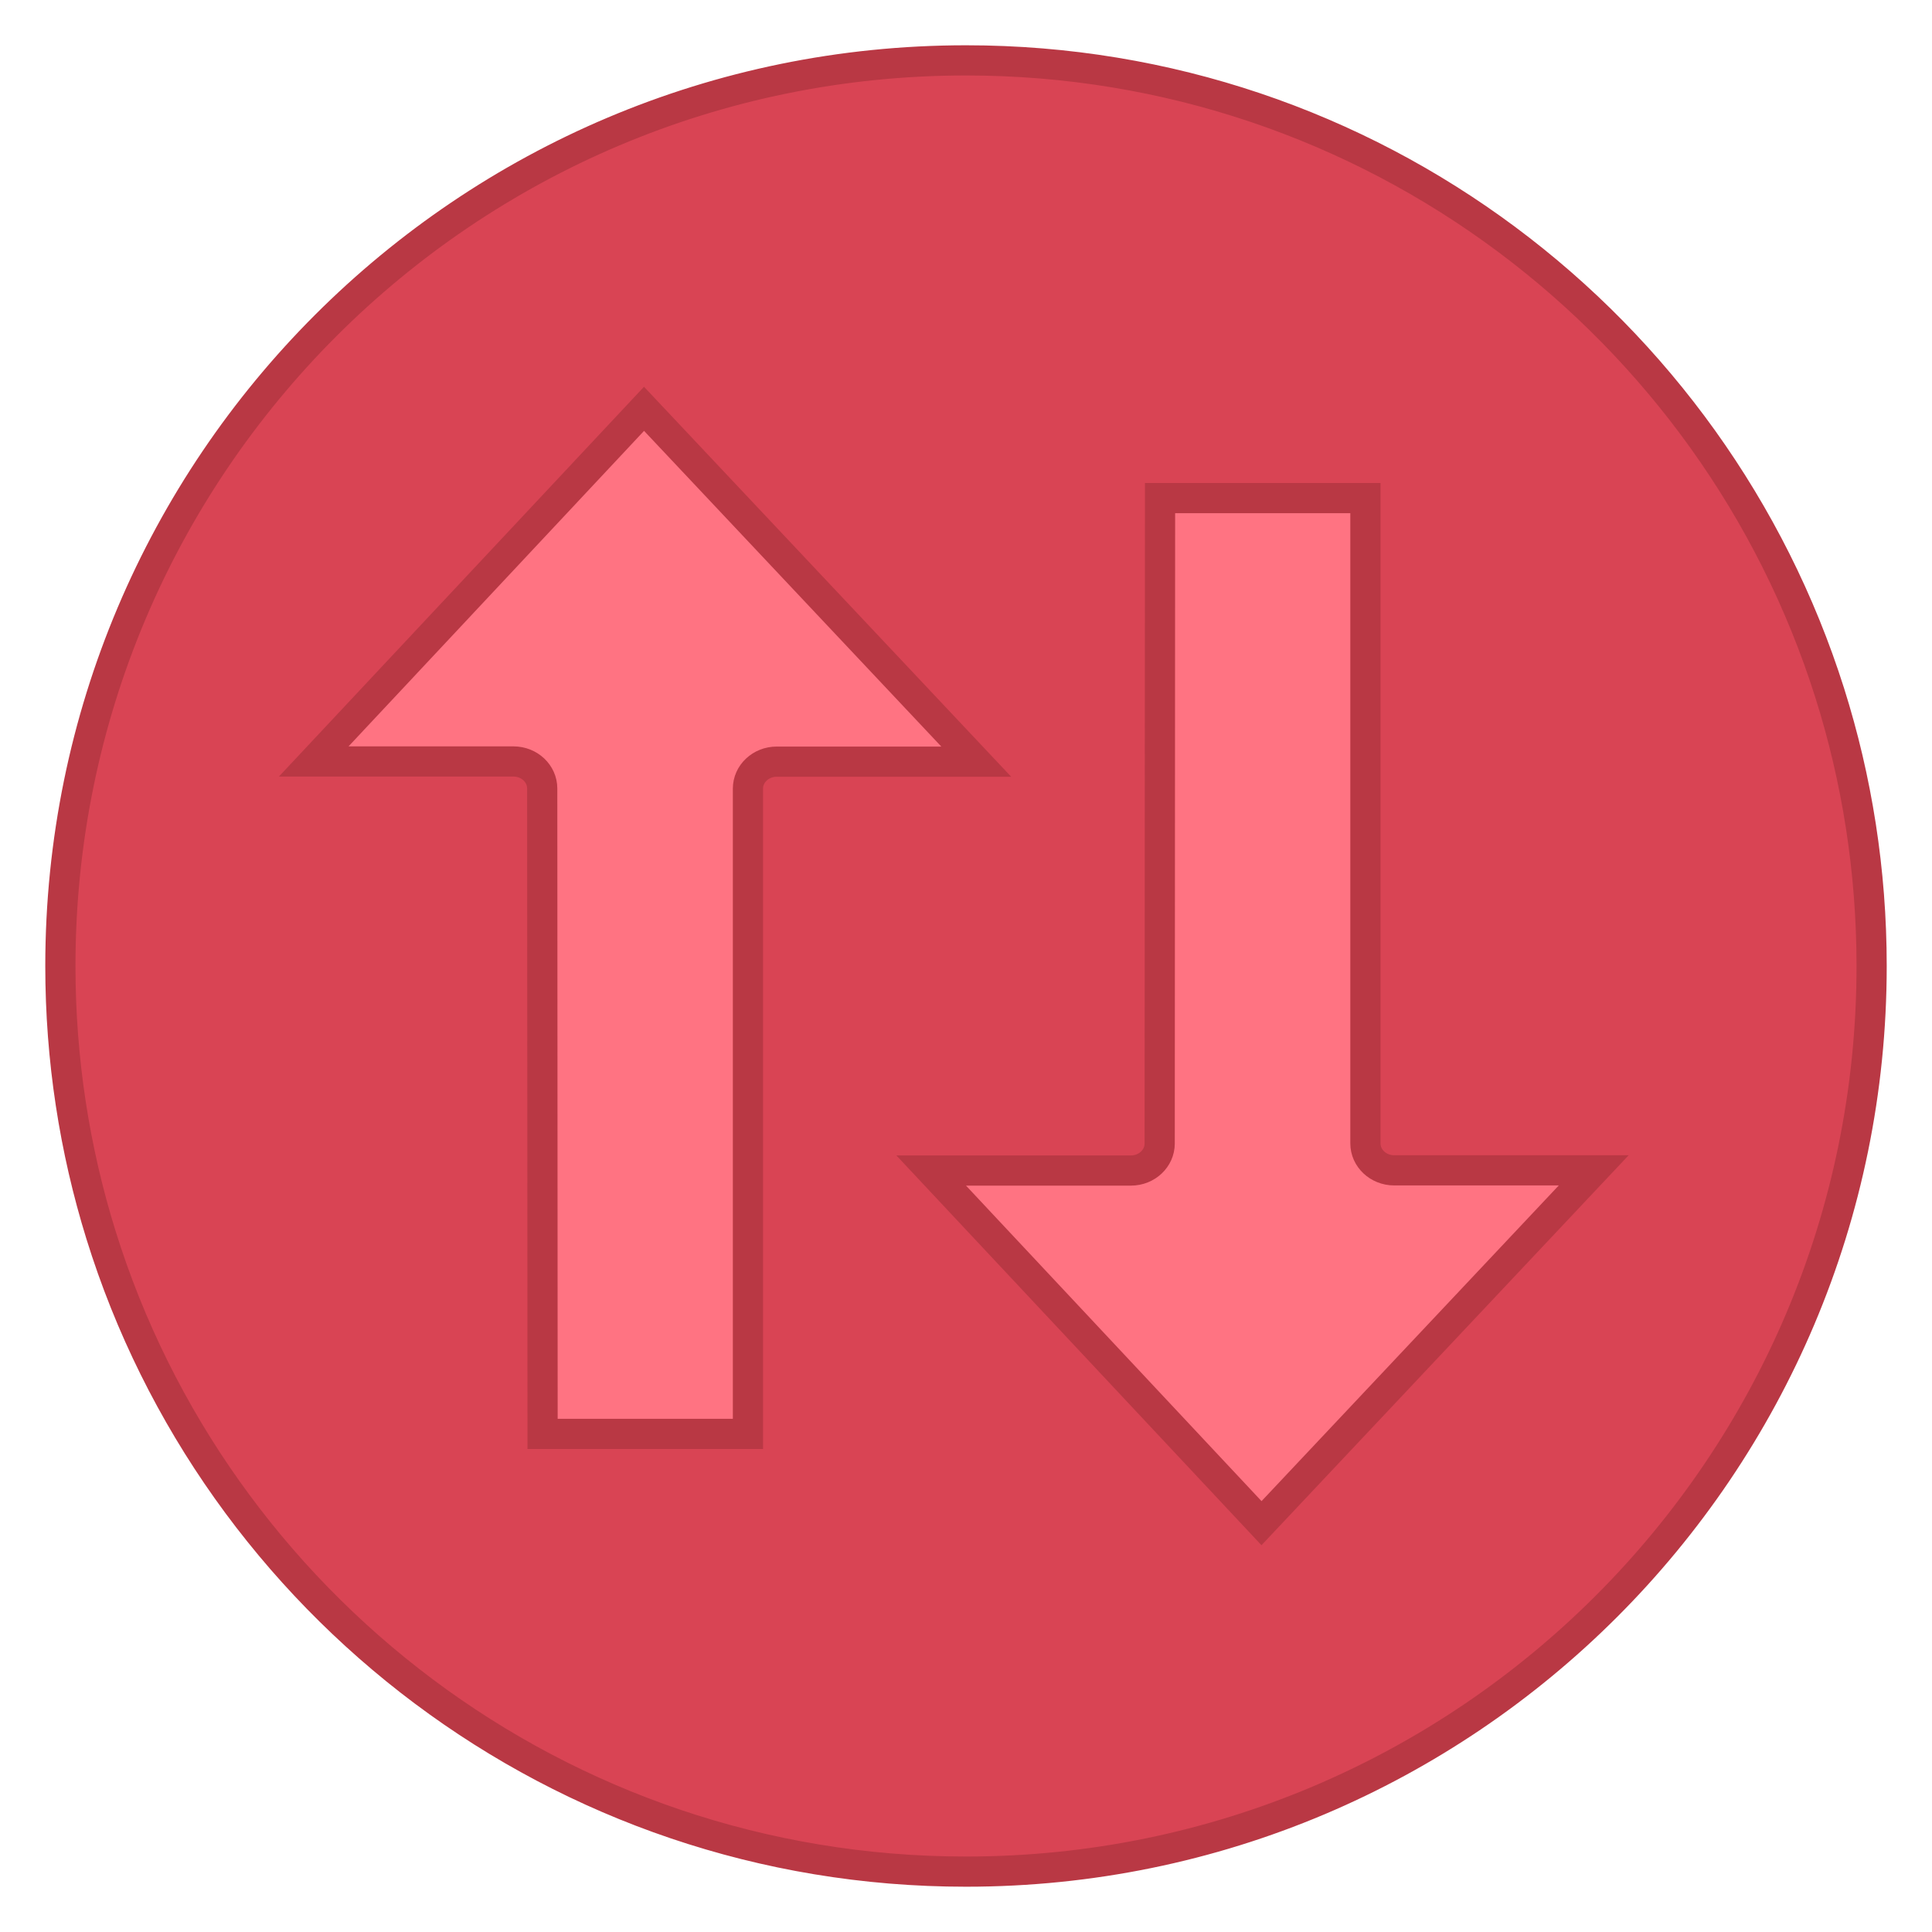
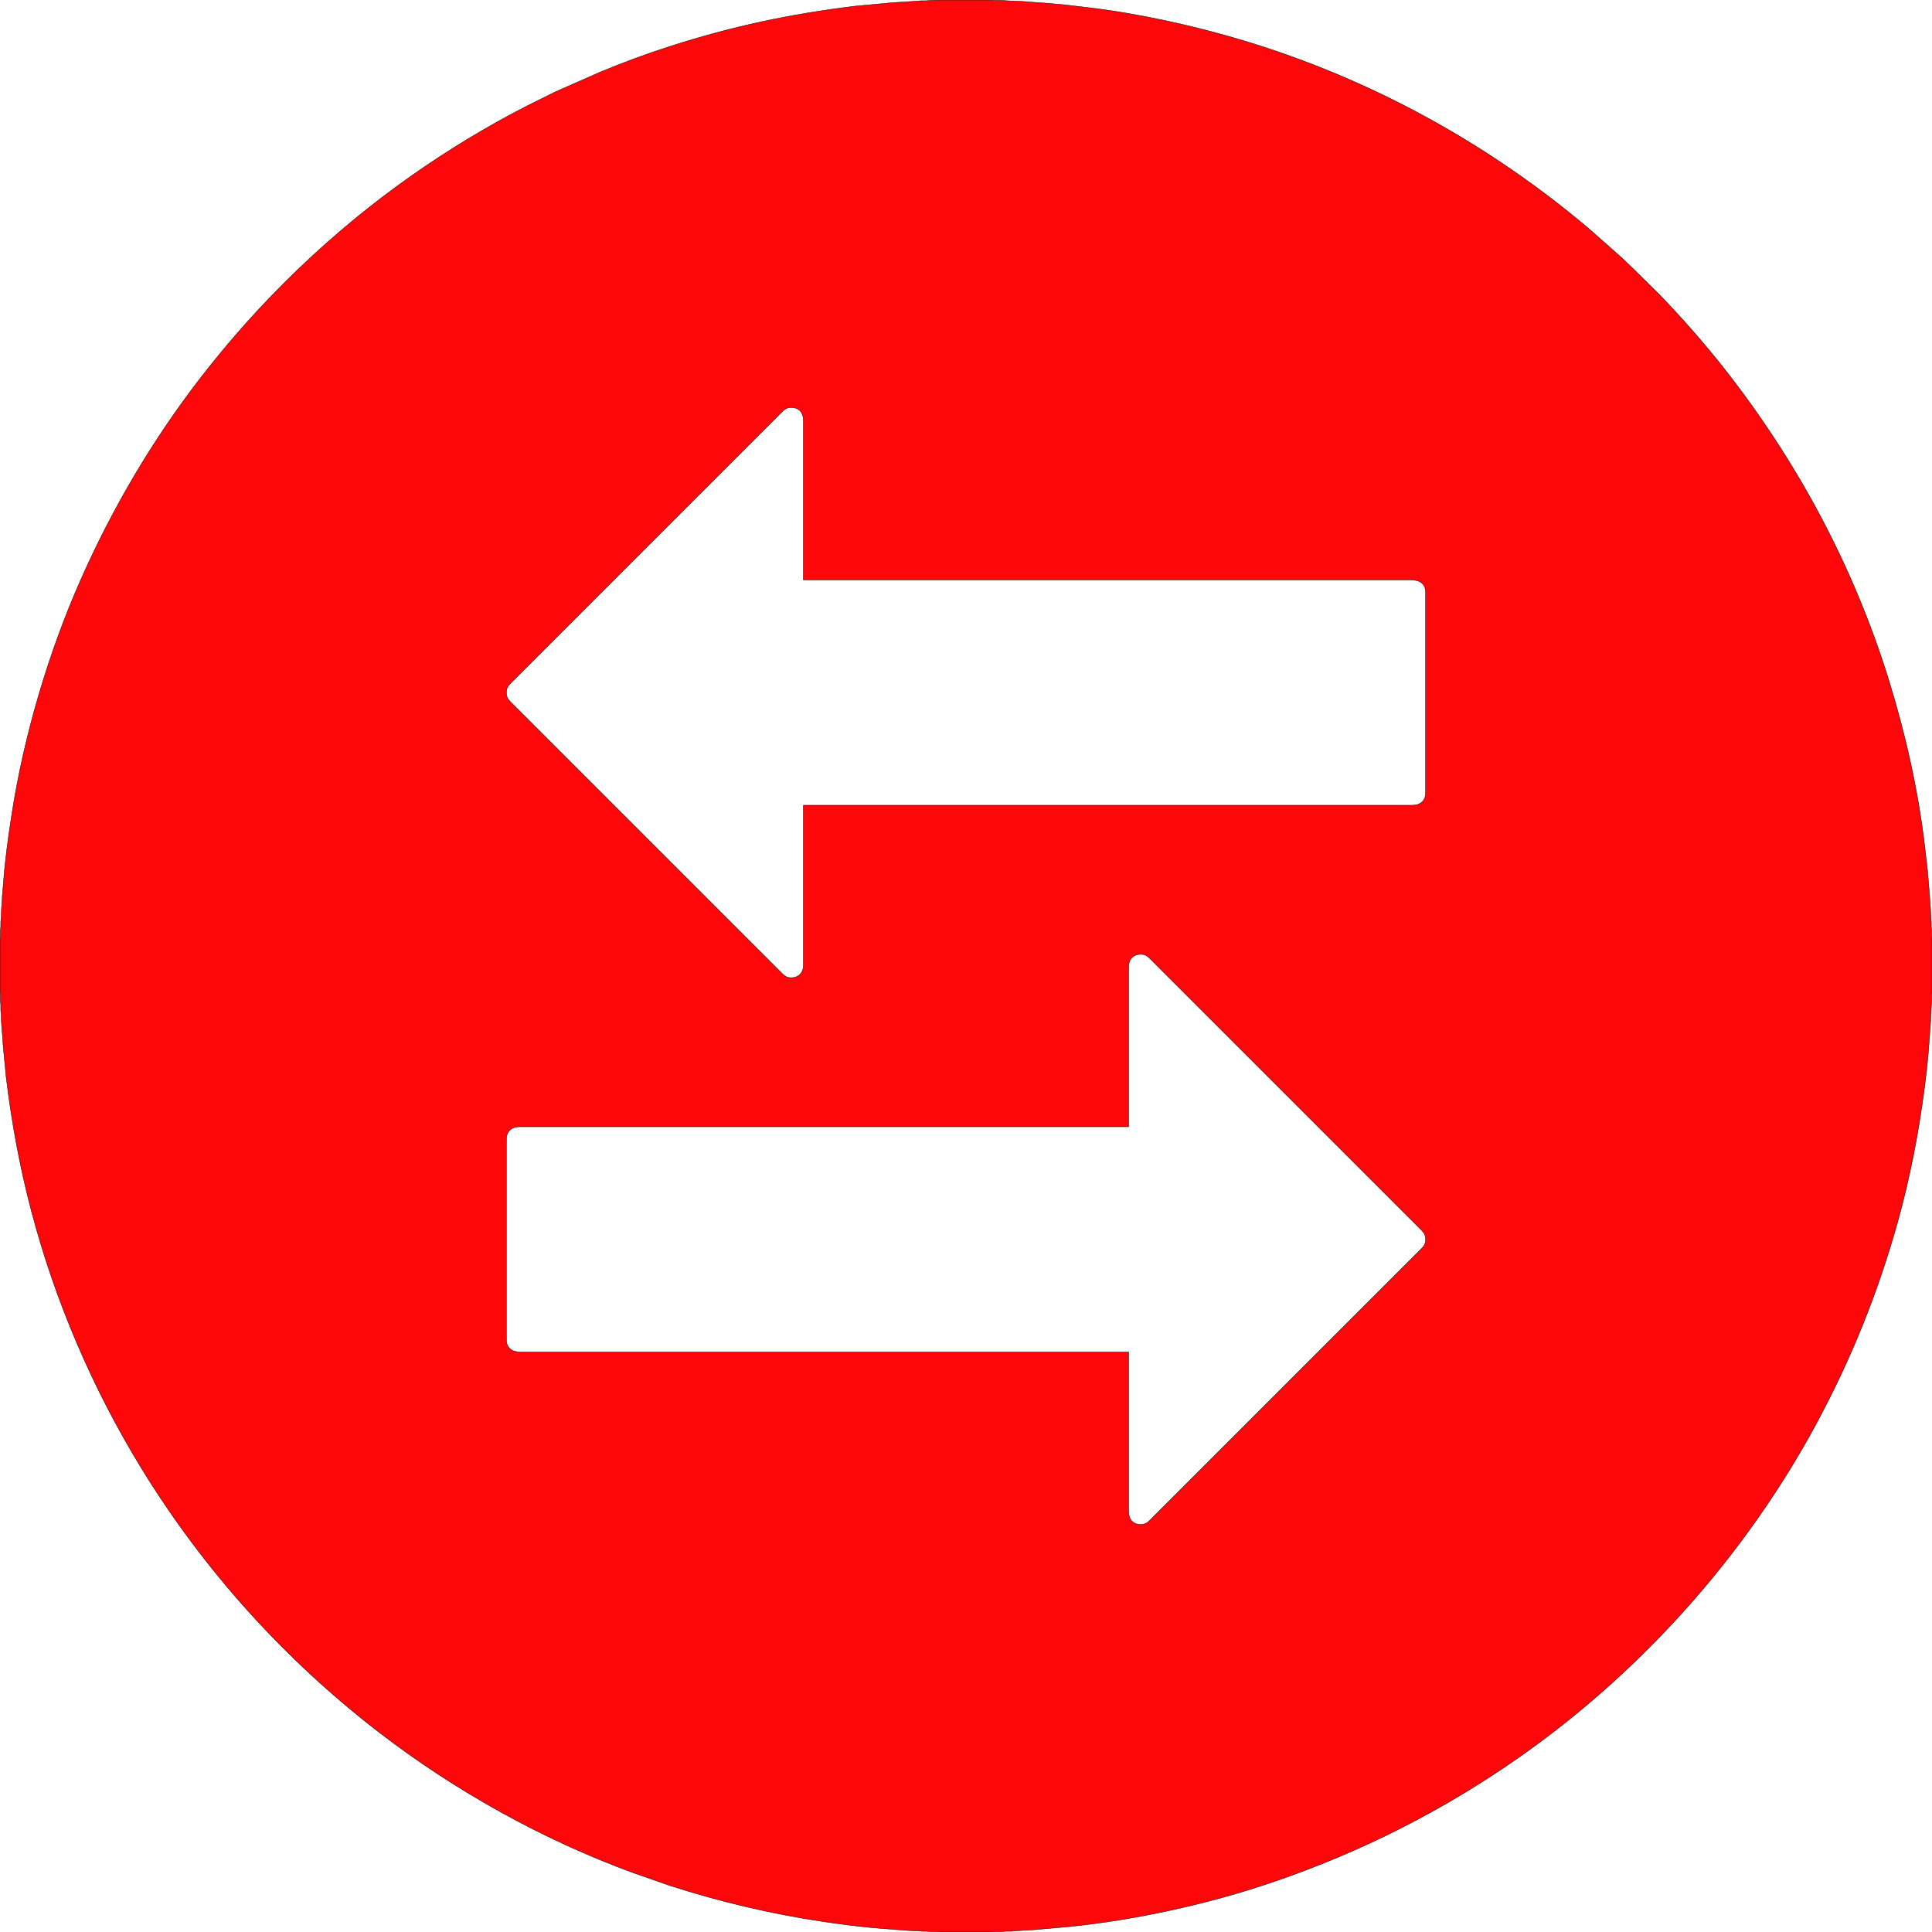
- <svg xmlns="http://www.w3.org/2000/svg" width="64px" height="64px" viewBox="0 0 64 64" version="1.1">
-   <g id="Trade" stroke="none" stroke-width="1" fill="none" fill-rule="evenodd">
-     <g transform="translate(2, 2)" stroke="#B93844">
-       <path d="M30,60 C46.569,60 60,46.569 60,30 C60,26.846 59.513,23.806 58.611,20.951 C54.773,8.805 43.415,0 30,0 C13.431,0 0,13.431 0,30 C0,33.096 0.469,36.082 1.34,38.892 C5.129,51.119 16.527,60 30,60 Z" id="Oval" fill="#D94454" />
-       <g id="Arrow,-Direction,-Up,-Way,-Upload" transform="translate(9.545455, 12.27273)" fill="#FF7382" fill-rule="nonzero">
-         <path d="M9.789,-0.73 L20.794,10.958 L16.366,10.958 L14.185,10.958 C13.654,10.958 13.231,11.362 13.231,11.85 L13.231,33.227 L6.428,33.227 L6.428,32.728 L6.416,11.845 C6.416,11.357 5.994,10.952 5.463,10.952 L-1.153,10.952 L9.789,-0.73 Z" id="Path" />
-       </g>
-       <g id="Arrow,-Direction,-Up,-Way,-Upload-Copy" transform="translate(40, 31.22727) scale(1, -1) translate(-40, -31.22727) translate(30, 14.72727)" fill="#FF7382" fill-rule="nonzero">
-         <path d="M9.789,-0.73 L20.794,10.958 L16.366,10.958 L14.185,10.958 C13.654,10.958 13.231,11.362 13.231,11.85 L13.231,33.227 L6.428,33.227 L6.428,32.728 L6.416,11.845 C6.416,11.357 5.994,10.952 5.463,10.952 L-1.153,10.952 L9.789,-0.73 Z" id="Path" />
-       </g>
-     </g>
-   </g>
+ <svg xmlns="http://www.w3.org/2000/svg" width="71.111in" height="71.111in" viewBox="0 0 5120 5120">
+   <path id="Selection #2" fill="#ff060a" stroke="black" stroke-width="1" d="M 2552.00,0.14            C 2552.00,0.14 2621.00,0.14 2621.00,0.14              2621.00,0.14 2637.00,1.00 2637.00,1.00              2637.00,1.00 2653.00,1.00 2653.00,1.00              2653.00,1.00 2669.00,2.00 2669.00,2.00              2669.00,2.00 2714.00,4.00 2714.00,4.00              2714.00,4.00 2724.00,4.91 2724.00,4.91              2724.00,4.91 2765.00,7.83 2765.00,7.83              2765.00,7.83 2816.00,12.17 2816.00,12.17              2816.00,12.17 2882.00,19.85 2882.00,19.85              3018.48,36.16 3162.36,67.79 3294.00,107.28              3631.85,208.64 3947.66,381.91 4216.00,610.73              4216.00,610.73 4300.00,685.09 4300.00,685.09              4300.00,685.09 4330.00,713.96 4330.00,713.96              4330.00,713.96 4398.96,782.00 4398.96,782.00              4458.00,843.73 4514.91,907.84 4567.79,975.00              4762.51,1222.28 4911.56,1500.29 5005.02,1801.00              5048.63,1941.30 5082.71,2092.07 5100.15,2238.00              5100.15,2238.00 5107.83,2304.00 5107.83,2304.00              5107.83,2304.00 5112.17,2355.00 5112.17,2355.00              5112.17,2355.00 5115.09,2396.00 5115.09,2396.00              5115.09,2396.00 5116.00,2406.00 5116.00,2406.00              5116.00,2406.00 5117.00,2429.00 5117.00,2429.00              5117.00,2429.00 5118.04,2445.00 5118.04,2445.00              5118.04,2445.00 5118.04,2456.00 5118.04,2456.00              5118.04,2456.00 5119.00,2466.00 5119.00,2466.00              5119.00,2466.00 5119.00,2481.00 5119.00,2481.00              5119.00,2481.00 5120.00,2498.00 5120.00,2498.00              5120.00,2498.00 5120.00,2624.00 5120.00,2624.00              5120.00,2624.00 5119.00,2638.00 5119.00,2638.00              5119.00,2638.00 5119.00,2653.00 5119.00,2653.00              5119.00,2653.00 5118.00,2669.00 5118.00,2669.00              5118.00,2669.00 5116.00,2714.00 5116.00,2714.00              5116.00,2714.00 5115.09,2724.00 5115.09,2724.00              5115.09,2724.00 5112.09,2766.00 5112.09,2766.00              5109.40,2804.39 5105.26,2842.81 5100.28,2881.00              5084.66,3000.77 5061.95,3119.56 5029.58,3236.00              4976.92,3425.38 4905.21,3603.08 4811.69,3776.00              4624.49,4122.15 4349.92,4429.29 4028.00,4655.28              3824.46,4798.17 3607.31,4907.91 3372.00,4988.00              3201.73,5045.94 3008.98,5088.27 2830.00,5106.17              2830.00,5106.17 2739.00,5114.09 2739.00,5114.09              2739.00,5114.09 2690.00,5117.00 2690.00,5117.00              2690.00,5117.00 2680.00,5117.96 2680.00,5117.96              2680.00,5117.96 2667.00,5117.96 2667.00,5117.96              2667.00,5117.96 2652.00,5119.00 2652.00,5119.00              2652.00,5119.00 2637.00,5119.00 2637.00,5119.00              2637.00,5119.00 2621.00,5120.00 2621.00,5120.00              2621.00,5120.00 2497.00,5120.00 2497.00,5120.00              2497.00,5120.00 2482.00,5119.00 2482.00,5119.00              2482.00,5119.00 2467.00,5119.00 2467.00,5119.00              2467.00,5119.00 2456.00,5118.04 2456.00,5118.04              2456.00,5118.04 2445.00,5118.04 2445.00,5118.04              2445.00,5118.04 2430.00,5117.00 2430.00,5117.00              2430.00,5117.00 2406.00,5116.00 2406.00,5116.00              2406.00,5116.00 2381.00,5114.09 2381.00,5114.09              2381.00,5114.09 2343.00,5111.17 2343.00,5111.17              2343.00,5111.17 2304.00,5107.83 2304.00,5107.83              2262.90,5103.85 2221.86,5098.29 2181.00,5092.27              2043.67,5072.04 1908.16,5039.62 1776.00,4997.26              1776.00,4997.26 1678.00,4963.05 1678.00,4963.05              1438.78,4875.56 1205.68,4745.74 1004.00,4590.35              753.58,4397.40 539.99,4160.65 374.81,3891.00              245.30,3679.58 145.92,3447.83 82.88,3208.00              52.29,3091.60 30.65,2973.44 16.28,2854.00              16.28,2854.00 8.83,2777.00 8.83,2777.00              8.83,2777.00 5.91,2738.00 5.91,2738.00              5.91,2738.00 4.00,2714.00 4.00,2714.00              4.00,2714.00 3.00,2690.00 3.00,2690.00              3.00,2690.00 1.96,2677.00 1.96,2677.00              1.96,2677.00 1.96,2663.00 1.96,2663.00              1.96,2663.00 1.00,2651.00 1.00,2651.00              1.00,2651.00 1.00,2637.00 1.00,2637.00              1.00,2637.00 0.00,2621.00 0.00,2621.00              0.00,2621.00 0.00,2496.00 0.00,2496.00              0.00,2496.00 1.00,2481.00 1.00,2481.00              1.00,2481.00 1.00,2467.00 1.00,2467.00              1.00,2467.00 1.96,2456.00 1.96,2456.00              1.96,2456.00 1.96,2445.00 1.96,2445.00              1.96,2445.00 3.00,2430.00 3.00,2430.00              3.00,2430.00 4.00,2406.00 4.00,2406.00              4.00,2406.00 4.91,2396.00 4.91,2396.00              4.91,2396.00 6.09,2374.00 6.09,2374.00              6.09,2374.00 8.91,2342.00 8.91,2342.00              13.26,2279.79 22.01,2217.65 31.58,2156.00              63.65,1949.38 128.40,1730.20 212.86,1539.00              296.82,1348.94 402.61,1168.68 529.50,1004.00              688.09,798.17 879.24,614.07 1092.00,464.72              1188.00,397.33 1288.70,336.21 1393.00,282.58              1393.00,282.58 1472.00,243.31 1472.00,243.31              1472.00,243.31 1587.00,192.58 1587.00,192.58              1648.82,166.64 1712.16,143.21 1776.00,122.74              1942.67,69.32 2092.52,37.70 2266.00,16.28              2266.00,16.28 2367.00,6.91 2367.00,6.91              2367.00,6.91 2430.00,3.00 2430.00,3.00              2430.00,3.00 2440.00,2.04 2440.00,2.04              2440.00,2.04 2453.00,2.04 2453.00,2.04              2453.00,2.04 2468.00,1.00 2468.00,1.00              2468.00,1.00 2491.00,0.14 2491.00,0.14              2491.00,0.14 2552.00,0.14 2552.00,0.14 Z            M 2129.00,1185.00            C 2129.00,1185.00 2129.00,1114.00 2129.00,1114.00              2128.97,1093.27 2117.25,1079.76 2096.00,1080.00              2082.81,1080.16 2076.69,1087.31 2068.00,1096.00              2068.00,1096.00 2048.00,1116.00 2048.00,1116.00              2048.00,1116.00 1939.00,1225.00 1939.00,1225.00              1939.00,1225.00 1500.00,1664.00 1500.00,1664.00              1500.00,1664.00 1381.00,1783.00 1381.00,1783.00              1381.00,1783.00 1360.00,1804.00 1360.00,1804.00              1349.05,1814.95 1341.63,1820.38 1342.01,1837.00              1342.33,1850.57 1350.07,1857.07 1359.00,1866.00              1359.00,1866.00 1381.00,1888.00 1381.00,1888.00              1381.00,1888.00 1496.00,2003.00 1496.00,2003.00              1496.00,2003.00 1960.00,2467.00 1960.00,2467.00              1960.00,2467.00 2053.00,2560.00 2053.00,2560.00              2053.00,2560.00 2068.00,2575.00 2068.00,2575.00              2076.88,2583.88 2082.54,2590.84 2096.00,2591.00              2116.31,2591.23 2128.97,2578.18 2129.00,2558.00              2129.00,2558.00 2129.00,2134.00 2129.00,2134.00              2129.00,2134.00 3394.00,2134.00 3394.00,2134.00              3394.00,2134.00 3689.00,2134.00 3689.00,2134.00              3689.00,2134.00 3730.00,2134.00 3730.00,2134.00              3738.29,2134.00 3748.05,2134.57 3756.00,2132.22              3770.85,2127.82 3777.98,2115.87 3778.00,2101.00              3778.00,2101.00 3778.00,1668.00 3778.00,1668.00              3778.00,1668.00 3778.00,1570.00 3778.00,1570.00              3777.96,1547.07 3762.35,1537.03 3741.00,1537.00              3741.00,1537.00 2129.00,1537.00 2129.00,1537.00              2129.00,1537.00 2129.00,1185.00 2129.00,1185.00 Z            M 2991.00,3935.00            C 2991.00,3935.00 2991.00,4006.00 2991.00,4006.00              2991.03,4026.73 3002.75,4040.24 3024.00,4040.00              3037.19,4039.84 3043.31,4032.69 3052.00,4024.00              3052.00,4024.00 3072.00,4004.00 3072.00,4004.00              3072.00,4004.00 3181.00,3895.00 3181.00,3895.00              3181.00,3895.00 3620.00,3456.00 3620.00,3456.00              3620.00,3456.00 3739.00,3337.00 3739.00,3337.00              3739.00,3337.00 3760.00,3316.00 3760.00,3316.00              3770.95,3305.05 3778.37,3299.62 3777.99,3283.00              3777.67,3269.43 3769.93,3262.93 3761.00,3254.00              3761.00,3254.00 3739.00,3232.00 3739.00,3232.00              3739.00,3232.00 3624.00,3117.00 3624.00,3117.00              3624.00,3117.00 3160.00,2653.00 3160.00,2653.00              3160.00,2653.00 3067.00,2560.00 3067.00,2560.00              3067.00,2560.00 3052.00,2545.00 3052.00,2545.00              3042.94,2535.94 3037.73,2529.16 3024.00,2529.00              3003.69,2528.77 2991.03,2541.82 2991.00,2562.00              2991.00,2562.00 2991.00,2986.00 2991.00,2986.00              2991.00,2986.00 1726.00,2986.00 1726.00,2986.00              1726.00,2986.00 1431.00,2986.00 1431.00,2986.00              1431.00,2986.00 1390.00,2986.00 1390.00,2986.00              1381.71,2986.00 1371.95,2985.43 1364.00,2987.78              1349.28,2992.14 1342.02,3004.25 1342.00,3019.00              1342.00,3019.00 1342.00,3452.00 1342.00,3452.00              1342.00,3452.00 1342.00,3550.00 1342.00,3550.00              1342.04,3572.93 1357.65,3582.97 1379.00,3583.00              1379.00,3583.00 2991.00,3583.00 2991.00,3583.00              2991.00,3583.00 2991.00,3935.00 2991.00,3935.00 Z" />
</svg>
